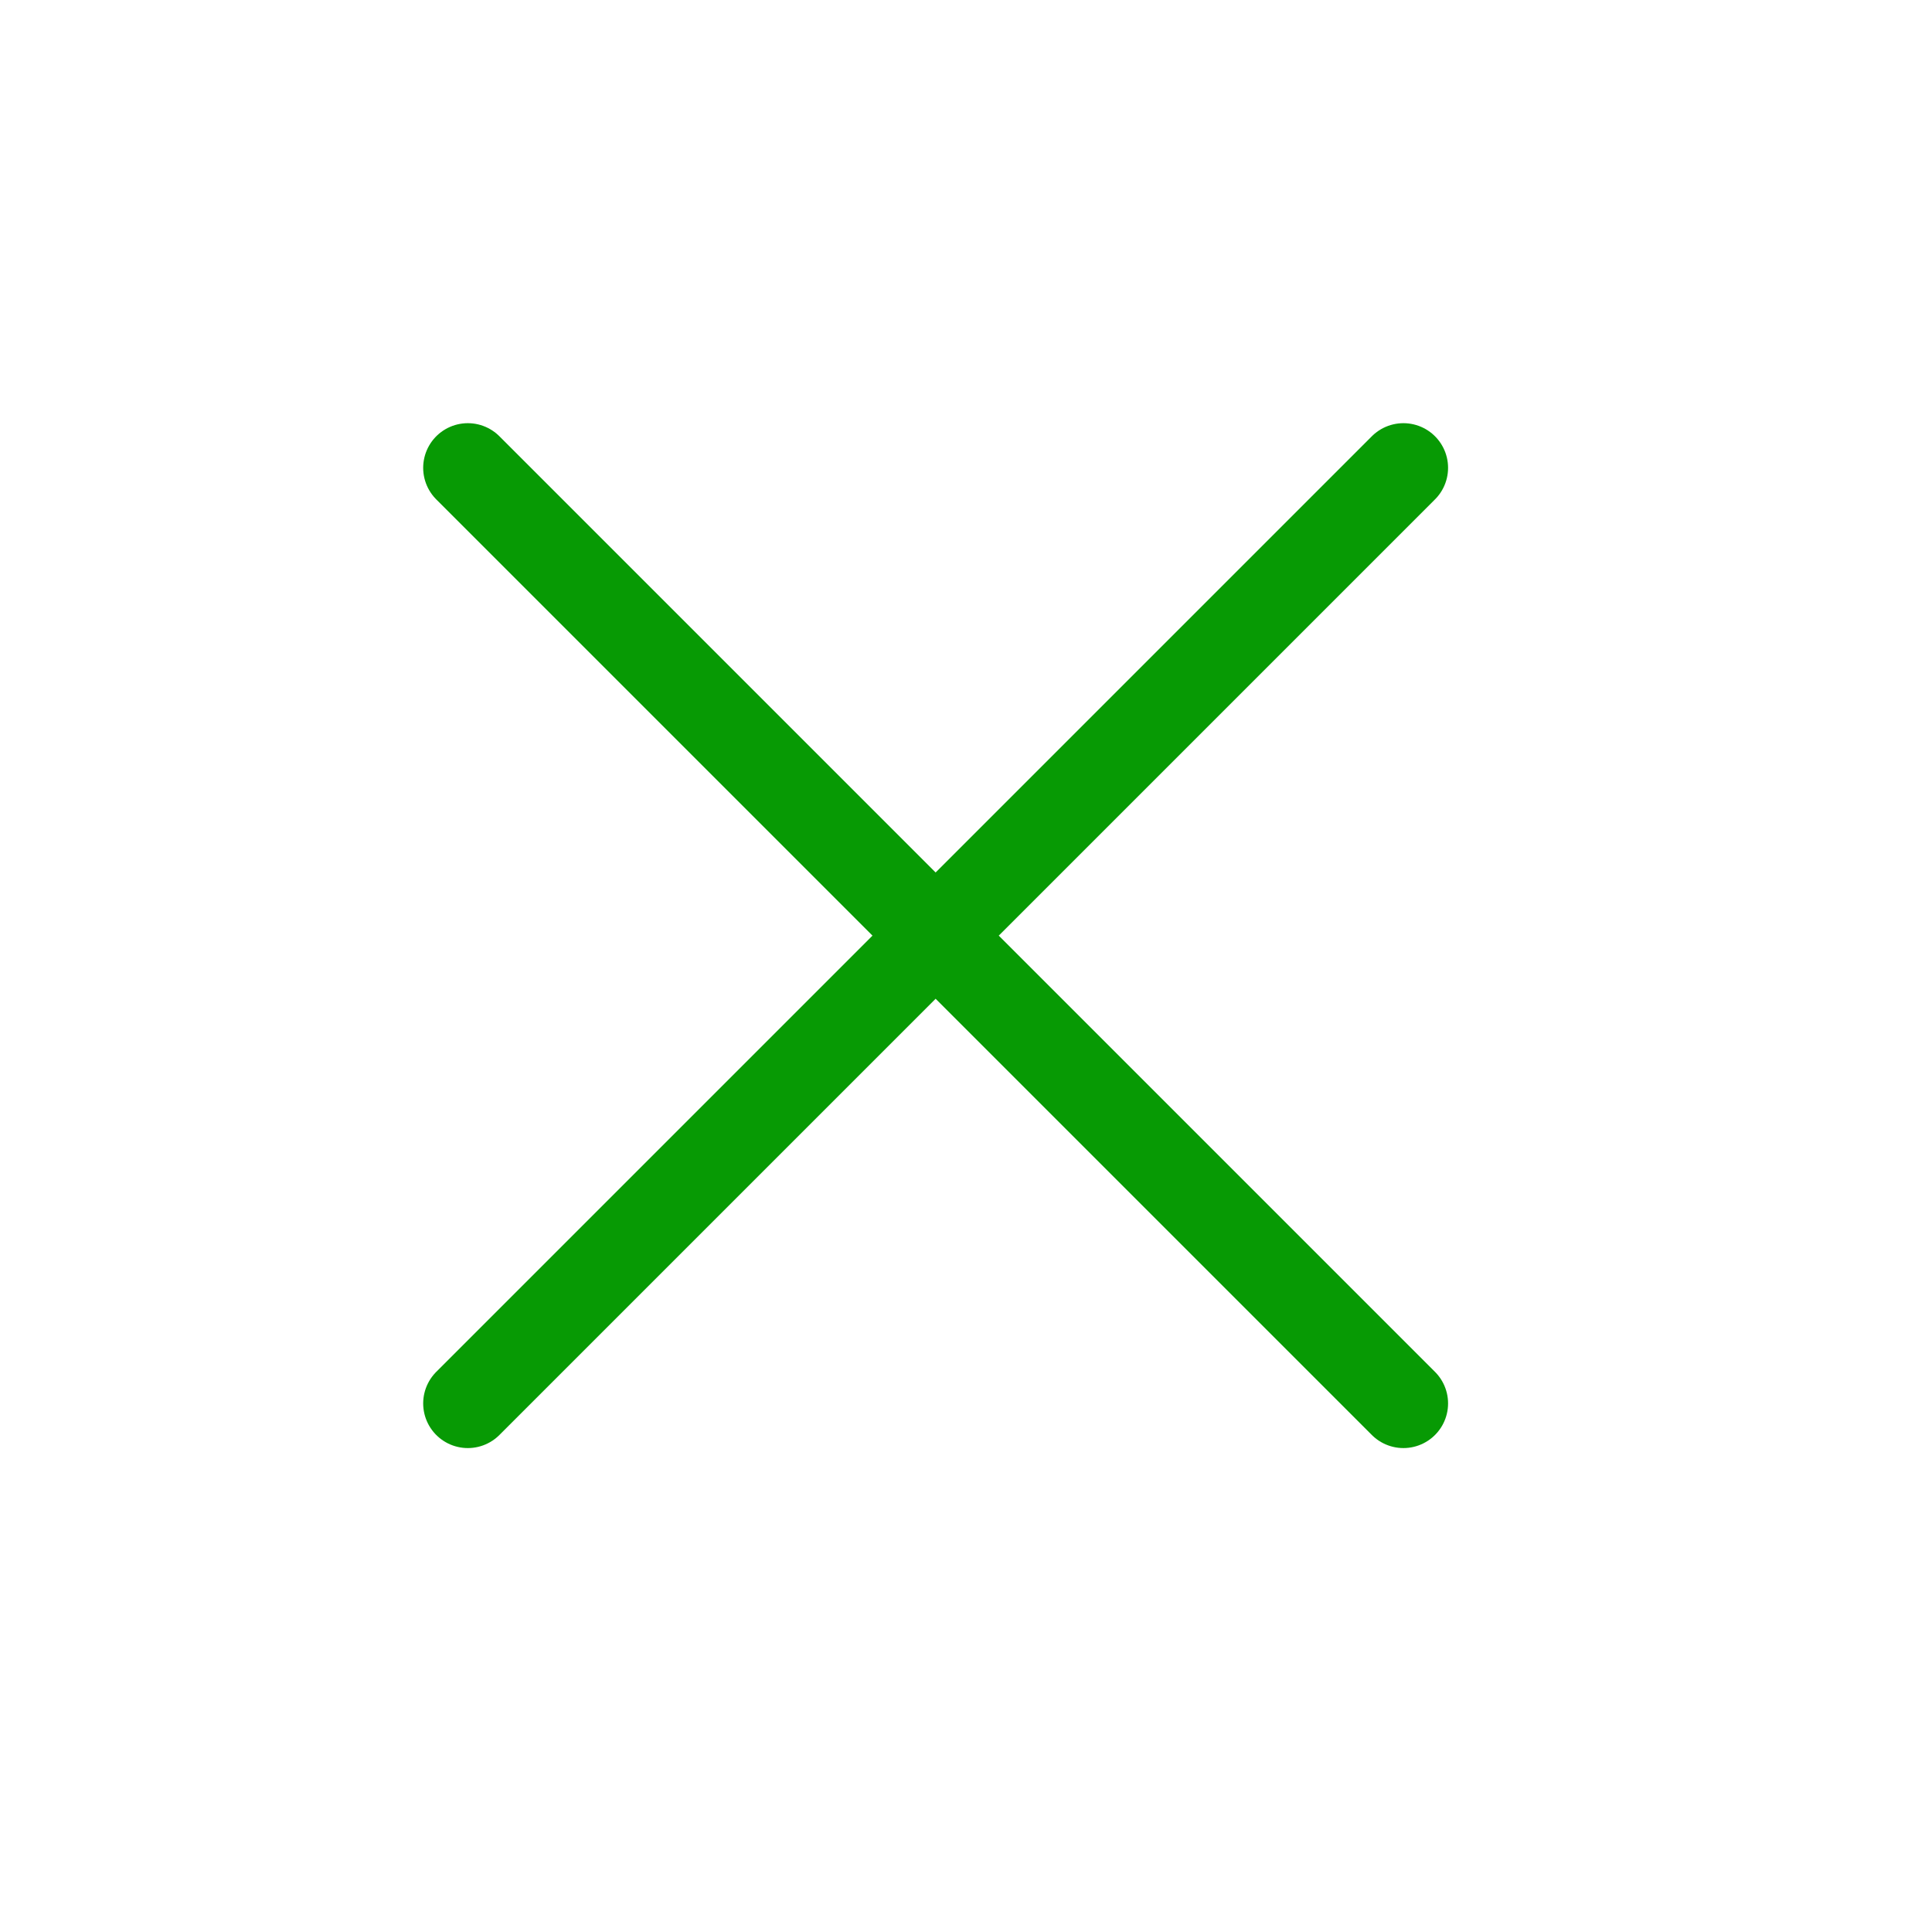
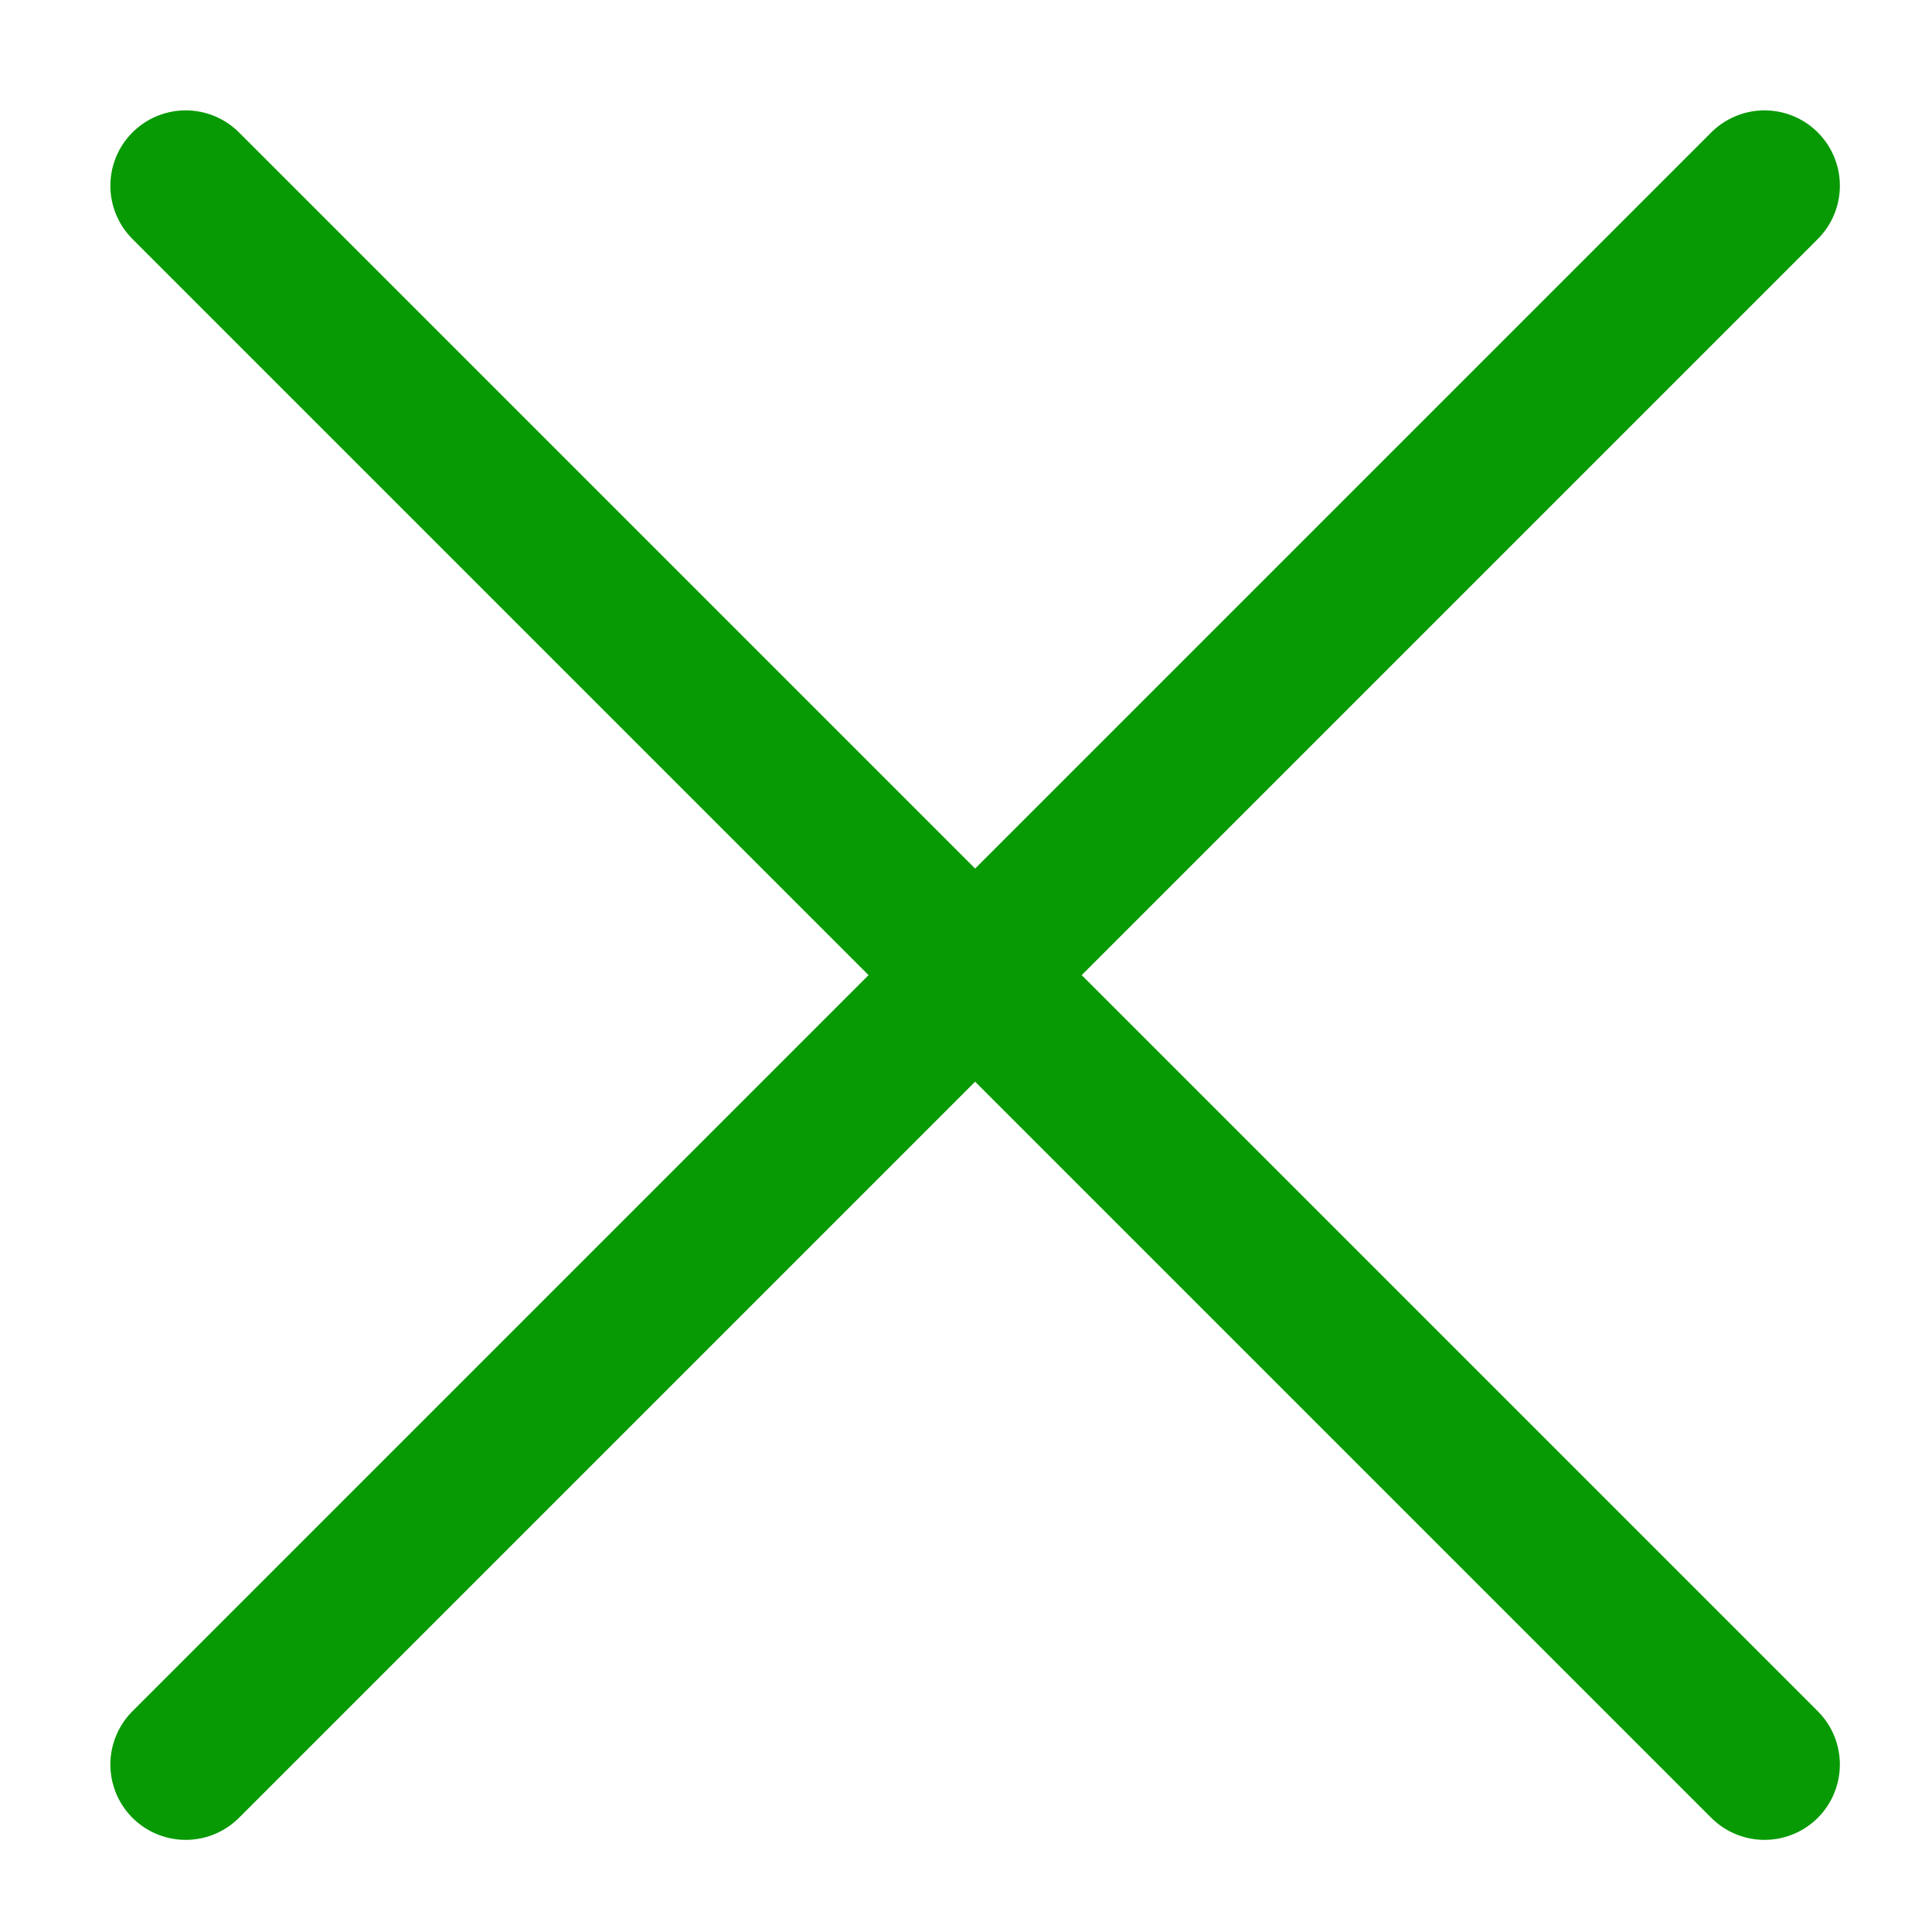
- <svg xmlns="http://www.w3.org/2000/svg" width="27" height="27" viewBox="0 0 27 27" fill="none">
-   <path d="M19.613 6.538L6.538 19.613M6.538 6.538L19.613 19.613" stroke="#079A04" stroke-width="1.248" stroke-linecap="round" stroke-linejoin="round" />
+ <svg xmlns="http://www.w3.org/2000/svg" width="16" height="16" viewBox="0 0 16 16" fill="none">
+   <path d="M14.613 1.538L1.538 14.613M1.538 1.538L14.613 14.613" stroke="#079A04" stroke-width="1.248" stroke-linecap="round" stroke-linejoin="round" />
</svg>
